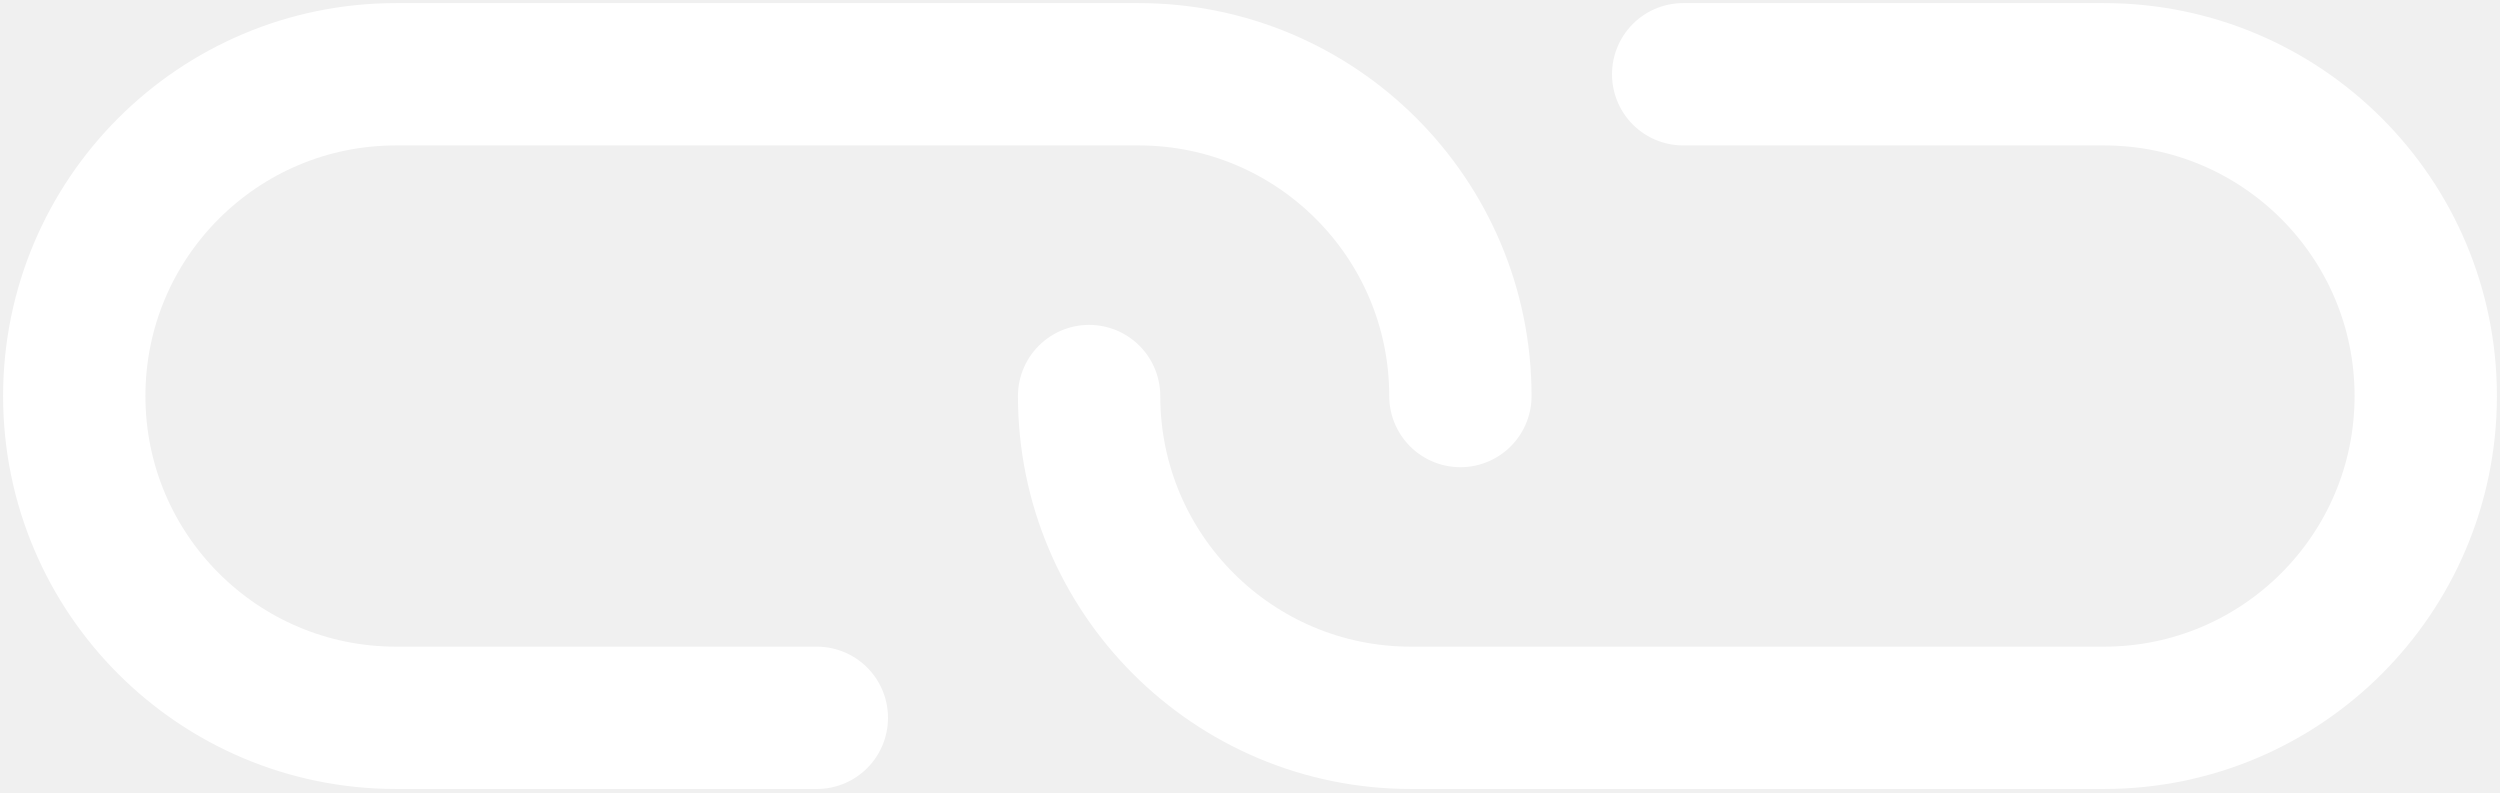
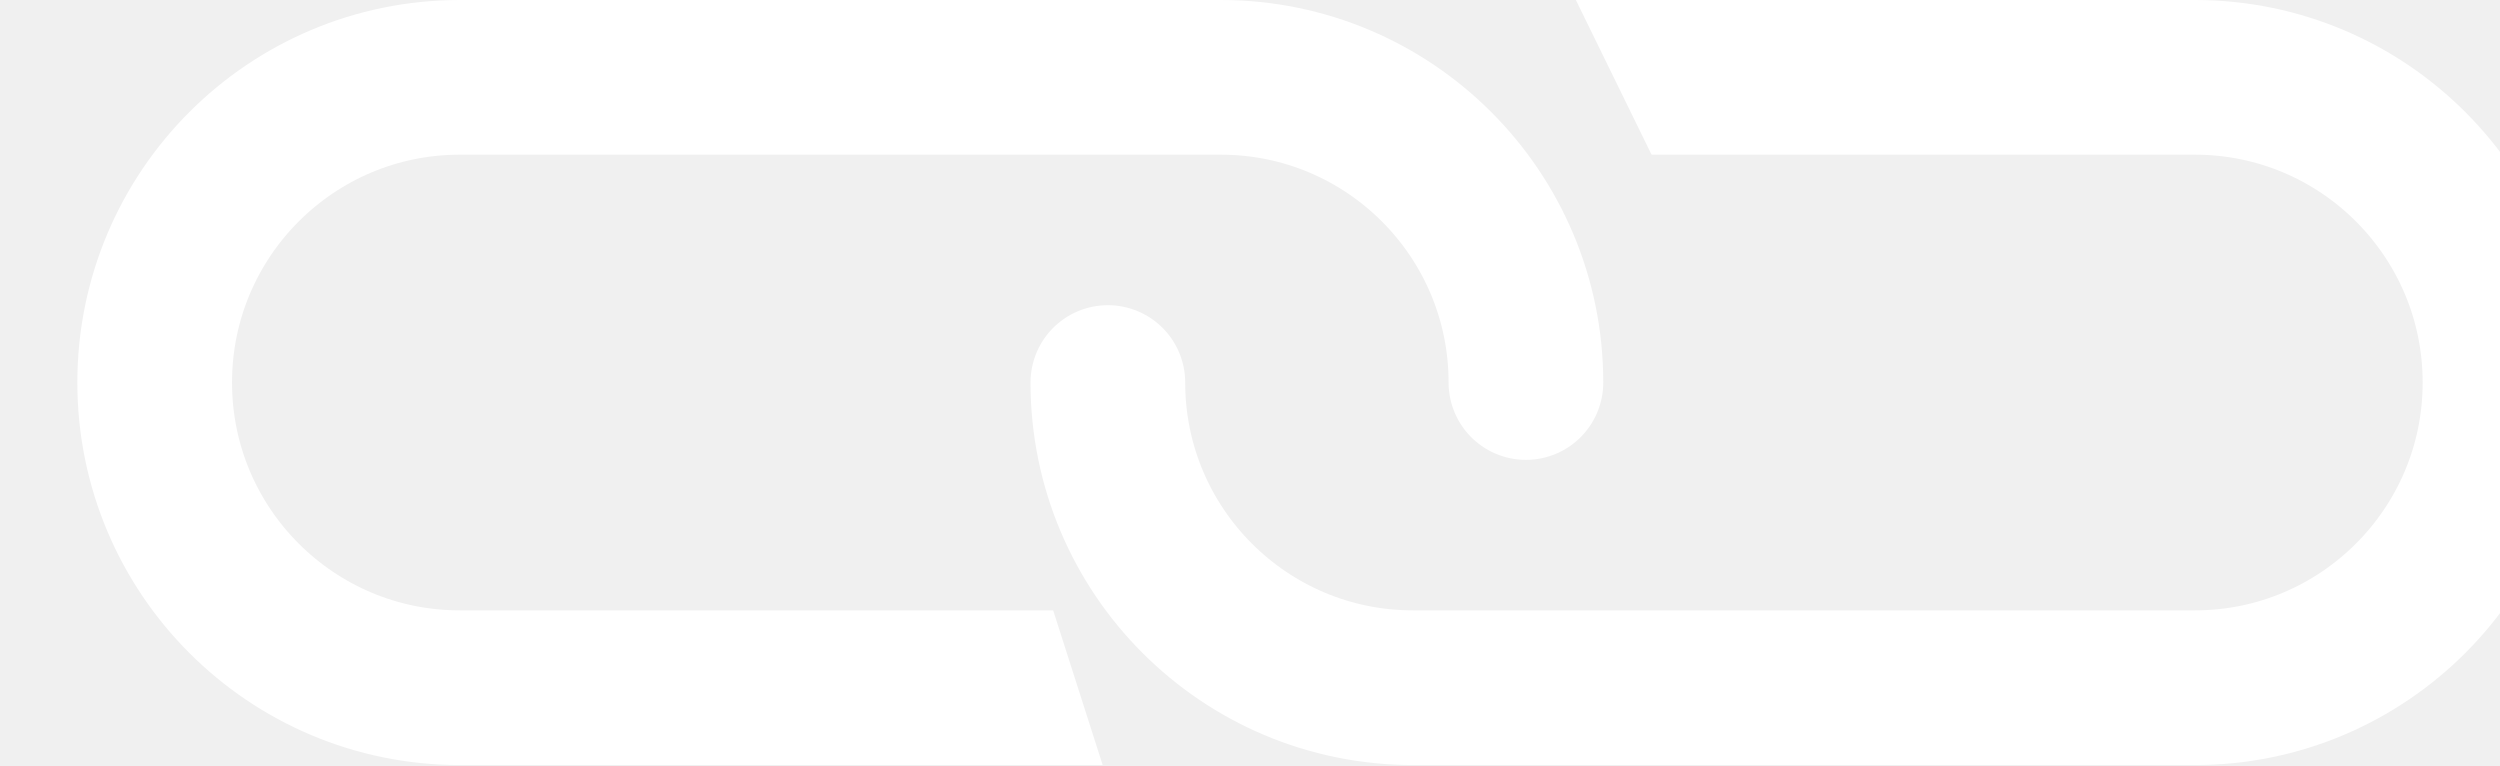
- <svg xmlns="http://www.w3.org/2000/svg" viewBox="0 0 404 128" width="404" height="128" role="img" aria-label="NQL">
-   <g fill="none" stroke="#ffffff" stroke-width="23" stroke-linecap="round" stroke-linejoin="round">
-     <path d="M132 116H64A52 52 0 0 1 64 12H184A52 52 0 0 1 236 64" />
-     <path d="M272 12H340A52 52 0 0 1 340 116H228A52 52 0 0 1 176 64" />
+ <svg xmlns="http://www.w3.org/2000/svg" viewBox="0 0 598 183" width="598" height="183" role="img" aria-label="NQL">
+   <defs>
+     <mask id="l" maskUnits="userSpaceOnUse" x="0" y="0" width="598" height="183">
+       <rect width="598" height="183" fill="#fff" />
+       <polygon points="250,140 330,140 330,190 266,190" fill="#000" />
+     </mask>
+     <mask id="r" maskUnits="userSpaceOnUse" x="0" y="0" width="598" height="183">
+       <rect width="598" height="183" fill="#fff" />
+       <polygon points="300,-5 374.5,-5 397.5,42 300,42" fill="#000" />
+     </mask>
+   </defs>
+   <g fill="none" stroke="#ffffff" stroke-width="37" stroke-linecap="round">
+     <path mask="url(#l)" d="M300 164.5H110A73 73 0 0 1 110 18.5H292A73 73 0 0 1 365 91.5" />
+     <path mask="url(#r)" d="M360 18.5H525A73 73 0 0 1 525 164.5H338A73 73 0 0 1 265 91.5" />
  </g>
</svg>
